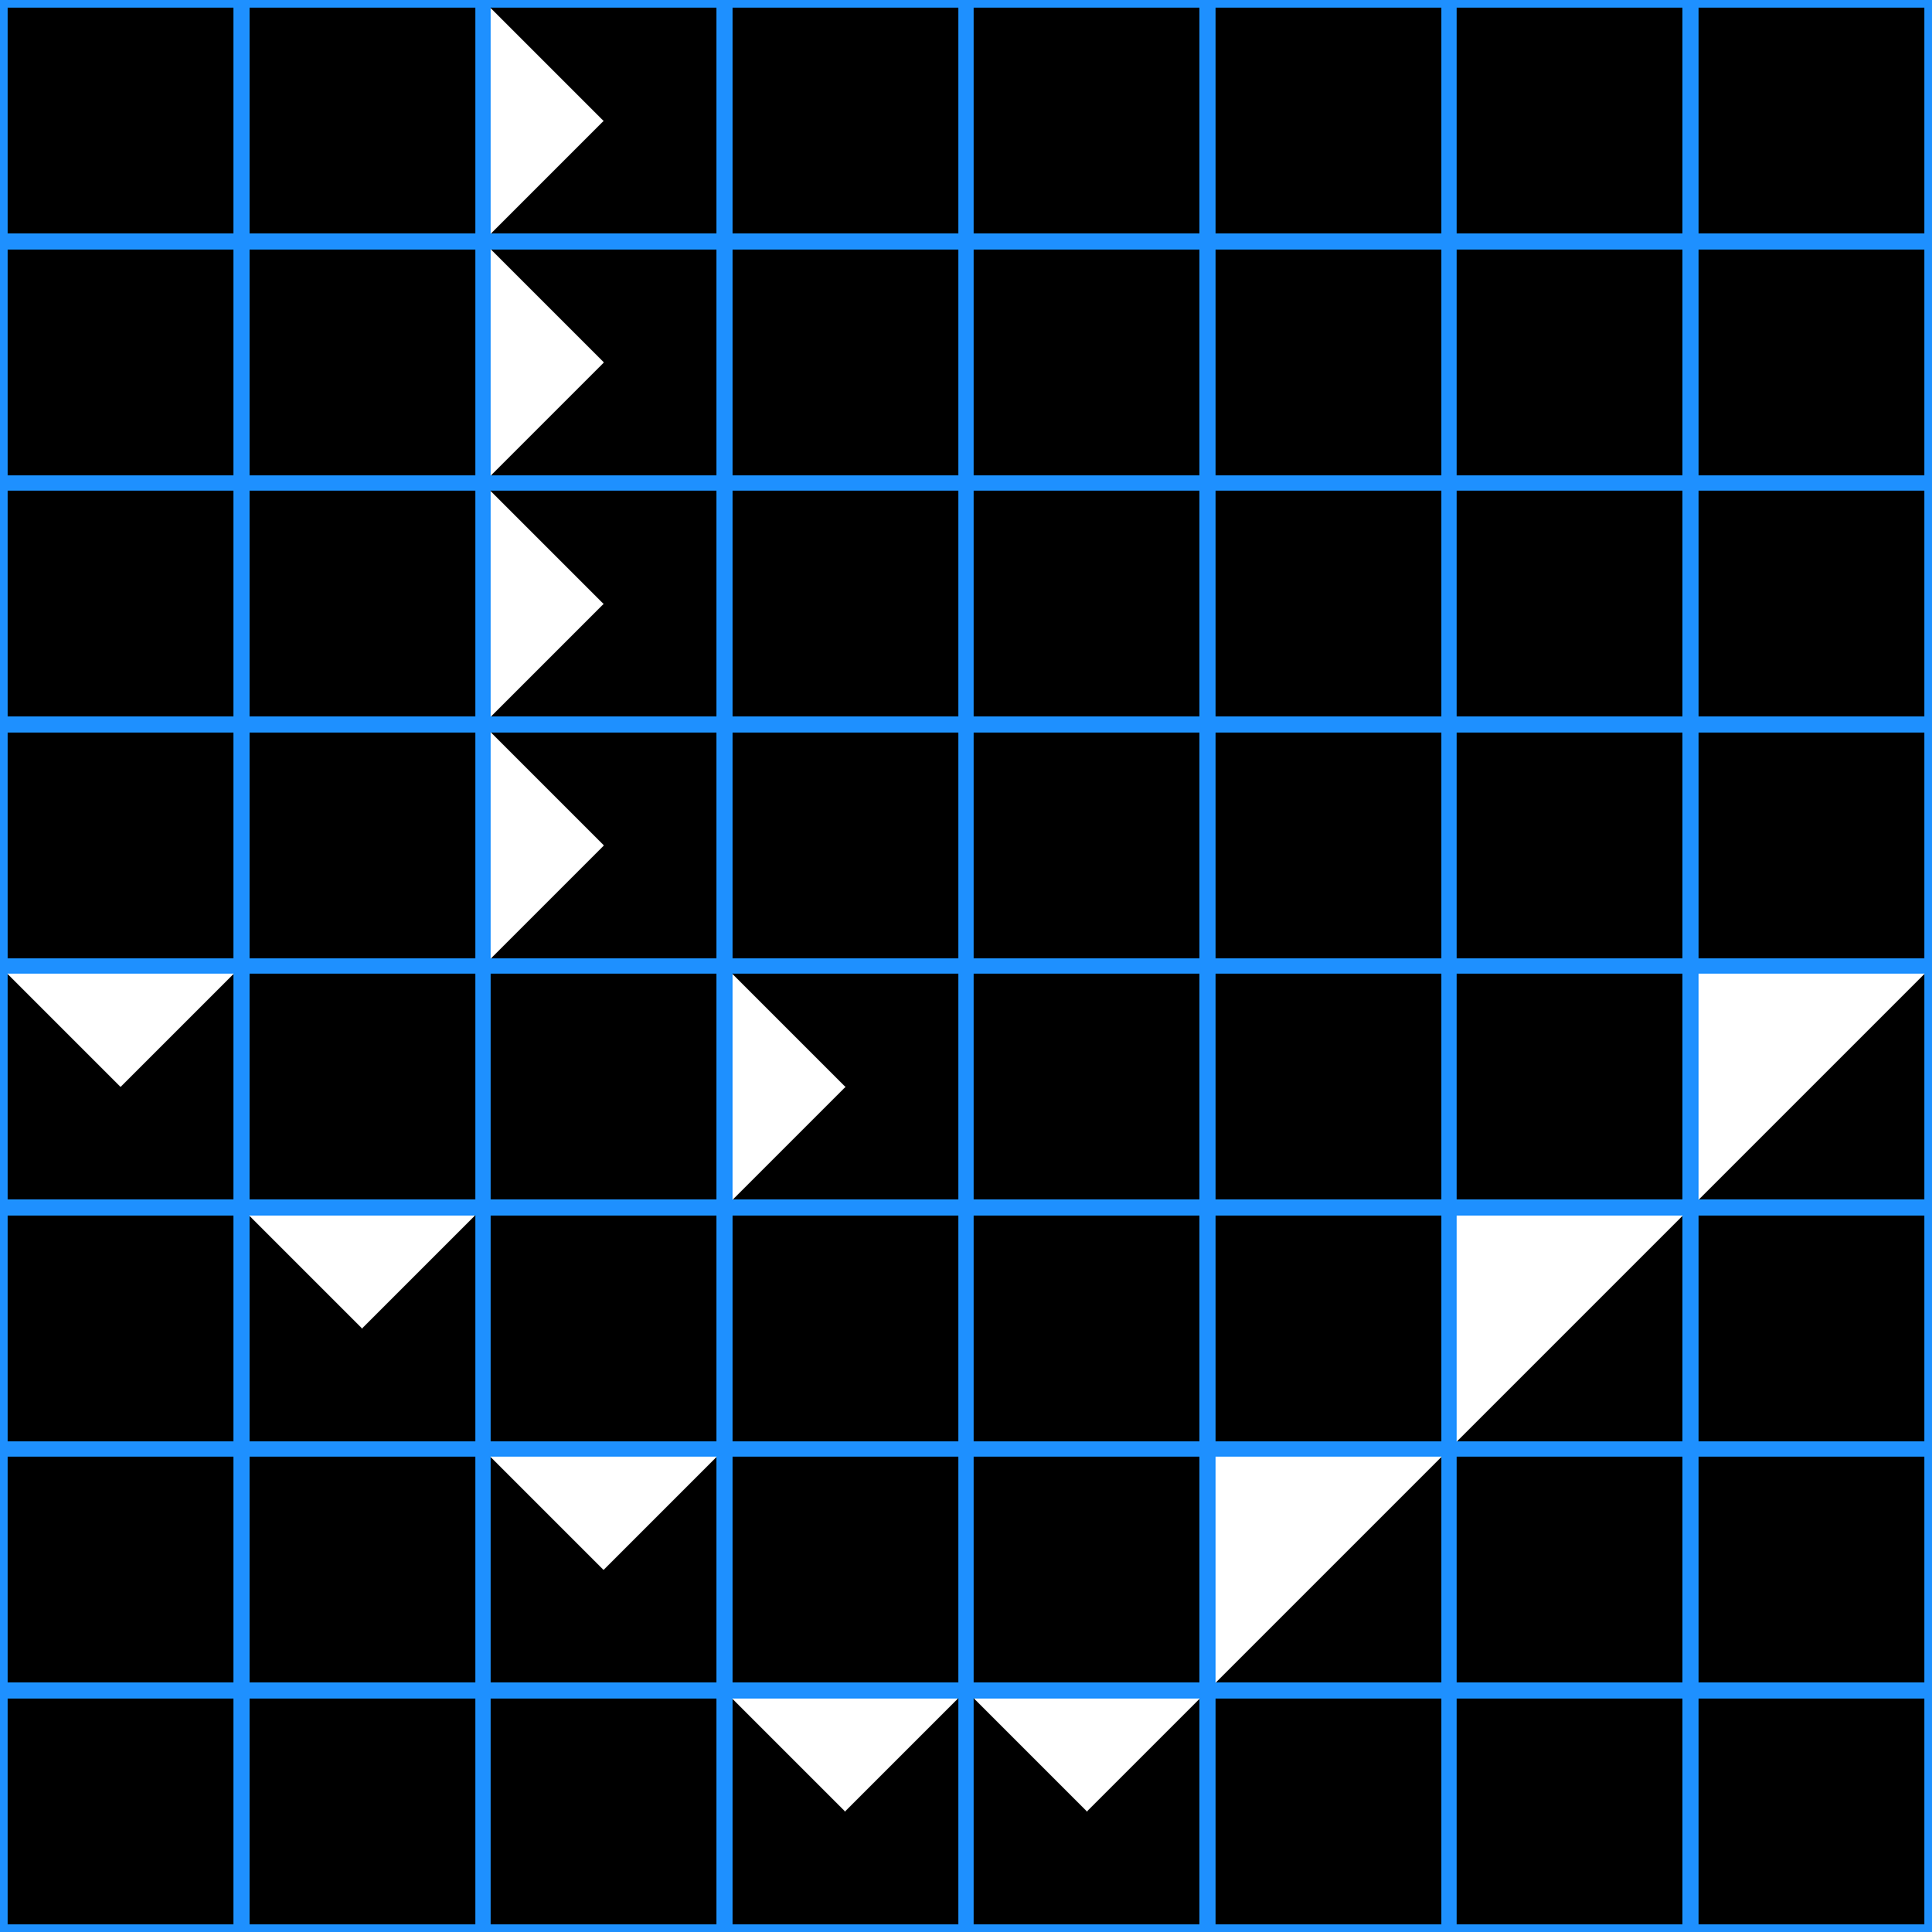
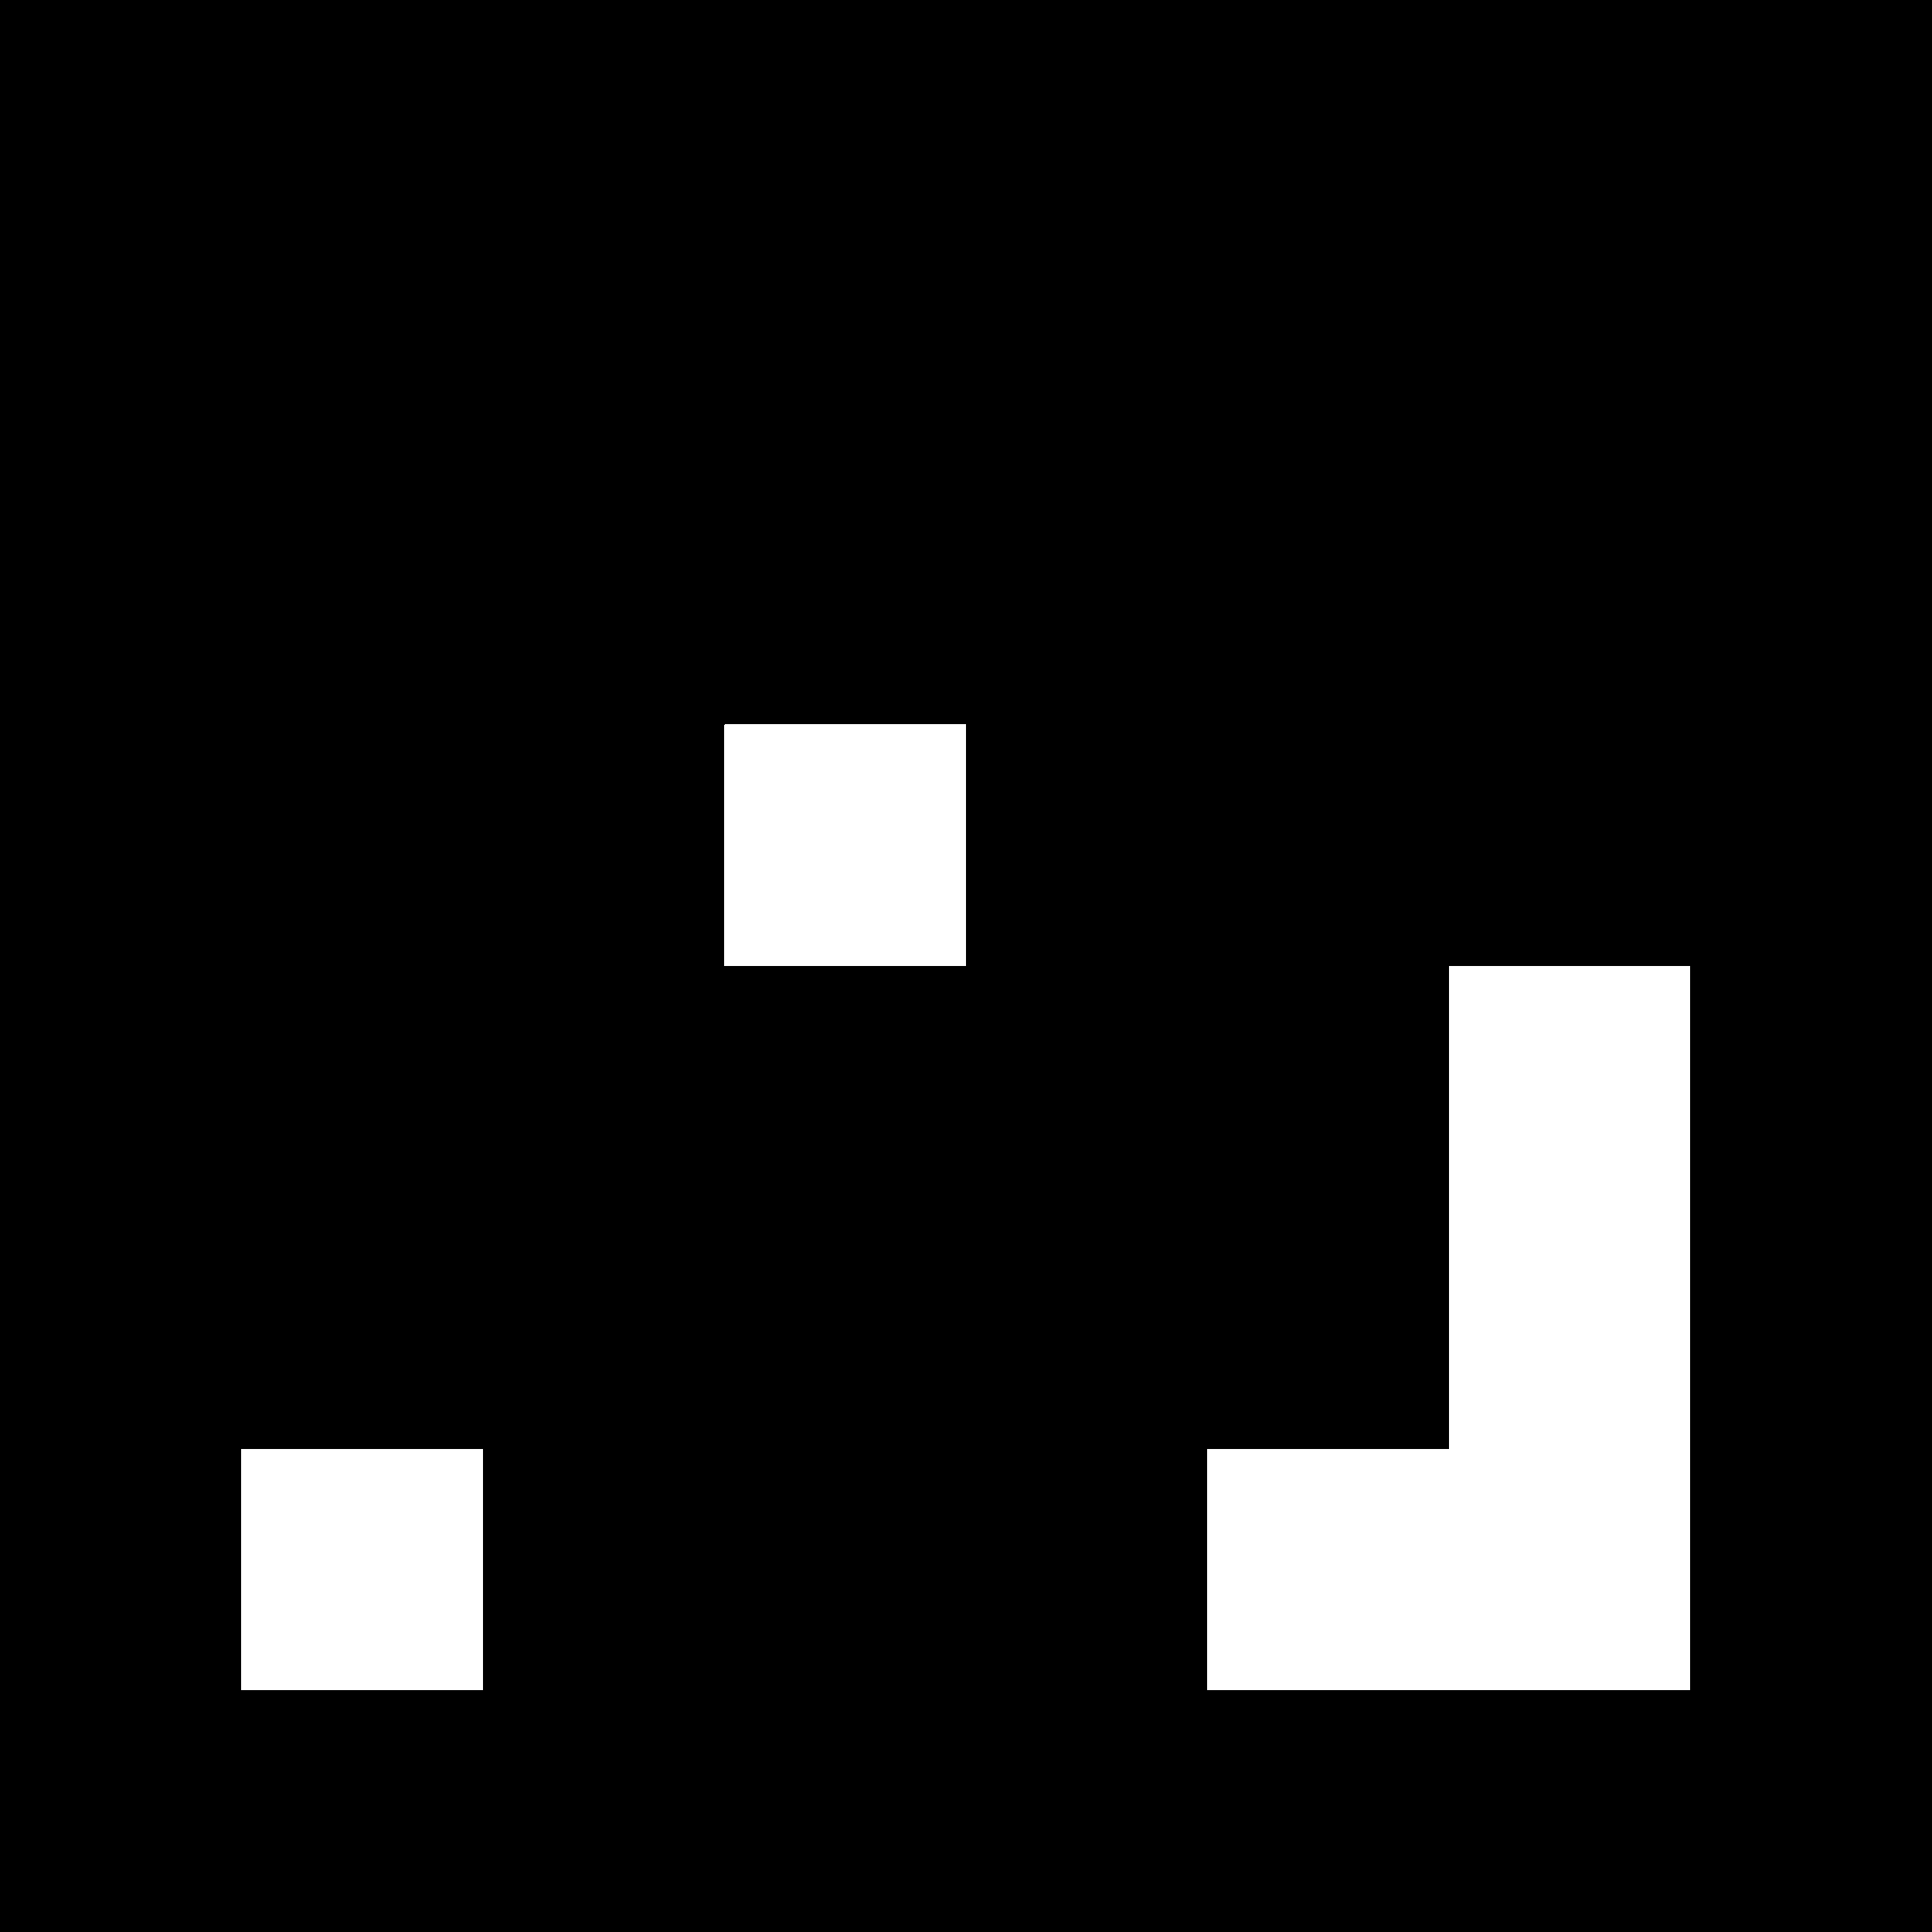
<svg xmlns="http://www.w3.org/2000/svg" width="240" height="240" viewBox="0 0 240 240">
  <rect x="0" y="0" width="240" height="240" fill="#fff" />
  <g fill="#000" shape-rendering="crispEdges">
    <polygon id="r0c0-top" points="0,0 30,0 15,15" />
    <polygon id="r0c0-right" points="30,0 30,30 15,15" />
    <polygon id="r0c0-bottom" points="30,30 0,30 15,15" />
    <polygon id="r0c0-left" points="0,30 0,0 15,15" />
    <polygon id="r0c1-top" points="30,0 60,0 45,15" />
    <polygon id="r0c1-right" points="60,0 60,30 45,15" />
    <polygon id="r0c1-bottom" points="60,30 30,30 45,15" />
    <polygon id="r0c1-left" points="30,30 30,0 45,15" />
    <polygon id="r0c2-top" points="60,0 90,0 75,15" />
    <polygon id="r0c2-right" points="90,0 90,30 75,15" />
    <polygon id="r0c2-bottom" points="90,30 60,30 75,15" />
+     <polygon id="r0c2-left" points="60,30 60,0 75,15" />
    <polygon id="r0c3-top" points="90,0 120,0 105,15" />
    <polygon id="r0c3-right" points="120,0 120,30 105,15" />
    <polygon id="r0c3-bottom" points="120,30 90,30 105,15" />
    <polygon id="r0c3-left" points="90,30 90,0 105,15" />
    <polygon id="r0c4-top" points="120,0 150,0 135,15" />
    <polygon id="r0c4-right" points="150,0 150,30 135,15" />
    <polygon id="r0c4-bottom" points="150,30 120,30 135,15" />
    <polygon id="r0c4-left" points="120,30 120,0 135,15" />
    <polygon id="r0c5-top" points="150,0 180,0 165,15" />
    <polygon id="r0c5-right" points="180,0 180,30 165,15" />
    <polygon id="r0c5-bottom" points="180,30 150,30 165,15" />
    <polygon id="r0c5-left" points="150,30 150,0 165,15" />
    <polygon id="r0c6-top" points="180,0 210,0 195,15" />
    <polygon id="r0c6-right" points="210,0 210,30 195,15" />
    <polygon id="r0c6-bottom" points="210,30 180,30 195,15" />
    <polygon id="r0c6-left" points="180,30 180,0 195,15" />
    <polygon id="r0c7-top" points="210,0 240,0 225,15" />
    <polygon id="r0c7-right" points="240,0 240,30 225,15" />
    <polygon id="r0c7-bottom" points="240,30 210,30 225,15" />
    <polygon id="r0c7-left" points="210,30 210,0 225,15" />
    <polygon id="r1c0-top" points="0,30 30,30 15,45" />
    <polygon id="r1c0-right" points="30,30 30,60 15,45" />
    <polygon id="r1c0-bottom" points="30,60 0,60 15,45" />
    <polygon id="r1c0-left" points="0,60 0,30 15,45" />
    <polygon id="r1c1-top" points="30,30 60,30 45,45" />
    <polygon id="r1c1-right" points="60,30 60,60 45,45" />
    <polygon id="r1c1-bottom" points="60,60 30,60 45,45" />
    <polygon id="r1c1-left" points="30,60 30,30 45,45" />
    <polygon id="r1c2-top" points="60,30 90,30 75,45" />
    <polygon id="r1c2-right" points="90,30 90,60 75,45" />
    <polygon id="r1c2-bottom" points="90,60 60,60 75,45" />
+     <polygon id="r1c2-left" points="60,60 60,30 75,45" />
    <polygon id="r1c3-top" points="90,30 120,30 105,45" />
    <polygon id="r1c3-right" points="120,30 120,60 105,45" />
    <polygon id="r1c3-bottom" points="120,60 90,60 105,45" />
    <polygon id="r1c3-left" points="90,60 90,30 105,45" />
    <polygon id="r1c4-top" points="120,30 150,30 135,45" />
    <polygon id="r1c4-right" points="150,30 150,60 135,45" />
    <polygon id="r1c4-bottom" points="150,60 120,60 135,45" />
    <polygon id="r1c4-left" points="120,60 120,30 135,45" />
    <polygon id="r1c5-top" points="150,30 180,30 165,45" />
    <polygon id="r1c5-right" points="180,30 180,60 165,45" />
    <polygon id="r1c5-bottom" points="180,60 150,60 165,45" />
    <polygon id="r1c5-left" points="150,60 150,30 165,45" />
    <polygon id="r1c6-top" points="180,30 210,30 195,45" />
    <polygon id="r1c6-right" points="210,30 210,60 195,45" />
    <polygon id="r1c6-bottom" points="210,60 180,60 195,45" />
    <polygon id="r1c6-left" points="180,60 180,30 195,45" />
    <polygon id="r1c7-top" points="210,30 240,30 225,45" />
    <polygon id="r1c7-right" points="240,30 240,60 225,45" />
    <polygon id="r1c7-bottom" points="240,60 210,60 225,45" />
    <polygon id="r1c7-left" points="210,60 210,30 225,45" />
    <polygon id="r2c0-top" points="0,60 30,60 15,75" />
    <polygon id="r2c0-right" points="30,60 30,90 15,75" />
    <polygon id="r2c0-bottom" points="30,90 0,90 15,75" />
    <polygon id="r2c0-left" points="0,90 0,60 15,75" />
    <polygon id="r2c1-top" points="30,60 60,60 45,75" />
    <polygon id="r2c1-right" points="60,60 60,90 45,75" />
    <polygon id="r2c1-bottom" points="60,90 30,90 45,75" />
    <polygon id="r2c1-left" points="30,90 30,60 45,75" />
    <polygon id="r2c2-top" points="60,60 90,60 75,75" />
    <polygon id="r2c2-right" points="90,60 90,90 75,75" />
    <polygon id="r2c2-bottom" points="90,90 60,90 75,75" />
+     <polygon id="r2c2-left" points="60,90 60,60 75,75" />
    <polygon id="r2c3-top" points="90,60 120,60 105,75" />
    <polygon id="r2c3-right" points="120,60 120,90 105,75" />
    <polygon id="r2c3-bottom" points="120,90 90,90 105,75" />
    <polygon id="r2c3-left" points="90,90 90,60 105,75" />
    <polygon id="r2c4-top" points="120,60 150,60 135,75" />
    <polygon id="r2c4-right" points="150,60 150,90 135,75" />
    <polygon id="r2c4-bottom" points="150,90 120,90 135,75" />
    <polygon id="r2c4-left" points="120,90 120,60 135,75" />
    <polygon id="r2c5-top" points="150,60 180,60 165,75" />
    <polygon id="r2c5-right" points="180,60 180,90 165,75" />
    <polygon id="r2c5-bottom" points="180,90 150,90 165,75" />
    <polygon id="r2c5-left" points="150,90 150,60 165,75" />
    <polygon id="r2c6-top" points="180,60 210,60 195,75" />
    <polygon id="r2c6-right" points="210,60 210,90 195,75" />
    <polygon id="r2c6-bottom" points="210,90 180,90 195,75" />
    <polygon id="r2c6-left" points="180,90 180,60 195,75" />
    <polygon id="r2c7-top" points="210,60 240,60 225,75" />
    <polygon id="r2c7-right" points="240,60 240,90 225,75" />
    <polygon id="r2c7-bottom" points="240,90 210,90 225,75" />
    <polygon id="r2c7-left" points="210,90 210,60 225,75" />
    <polygon id="r3c0-top" points="0,90 30,90 15,105" />
    <polygon id="r3c0-right" points="30,90 30,120 15,105" />
    <polygon id="r3c0-bottom" points="30,120 0,120 15,105" />
    <polygon id="r3c0-left" points="0,120 0,90 15,105" />
    <polygon id="r3c1-top" points="30,90 60,90 45,105" />
    <polygon id="r3c1-right" points="60,90 60,120 45,105" />
    <polygon id="r3c1-bottom" points="60,120 30,120 45,105" />
    <polygon id="r3c1-left" points="30,120 30,90 45,105" />
    <polygon id="r3c2-top" points="60,90 90,90 75,105" />
    <polygon id="r3c2-right" points="90,90 90,120 75,105" />
    <polygon id="r3c2-bottom" points="90,120 60,120 75,105" />
-     <polygon id="r3c3-top" points="90,90 120,90 105,105" />
-     <polygon id="r3c3-right" points="120,90 120,120 105,105" />
-     <polygon id="r3c3-bottom" points="120,120 90,120 105,105" />
-     <polygon id="r3c3-left" points="90,120 90,90 105,105" />
+     <polygon id="r3c2-left" points="60,120 60,90 75,105" />
    <polygon id="r3c4-top" points="120,90 150,90 135,105" />
    <polygon id="r3c4-right" points="150,90 150,120 135,105" />
    <polygon id="r3c4-bottom" points="150,120 120,120 135,105" />
    <polygon id="r3c4-left" points="120,120 120,90 135,105" />
    <polygon id="r3c5-top" points="150,90 180,90 165,105" />
    <polygon id="r3c5-right" points="180,90 180,120 165,105" />
    <polygon id="r3c5-bottom" points="180,120 150,120 165,105" />
    <polygon id="r3c5-left" points="150,120 150,90 165,105" />
    <polygon id="r3c6-top" points="180,90 210,90 195,105" />
    <polygon id="r3c6-right" points="210,90 210,120 195,105" />
    <polygon id="r3c6-bottom" points="210,120 180,120 195,105" />
    <polygon id="r3c6-left" points="180,120 180,90 195,105" />
    <polygon id="r3c7-top" points="210,90 240,90 225,105" />
    <polygon id="r3c7-right" points="240,90 240,120 225,105" />
    <polygon id="r3c7-bottom" points="240,120 210,120 225,105" />
    <polygon id="r3c7-left" points="210,120 210,90 225,105" />
+     <polygon id="r4c0-top" points="0,120 30,120 15,135" />
    <polygon id="r4c0-right" points="30,120 30,150 15,135" />
    <polygon id="r4c0-bottom" points="30,150 0,150 15,135" />
    <polygon id="r4c0-left" points="0,150 0,120 15,135" />
    <polygon id="r4c1-top" points="30,120 60,120 45,135" />
    <polygon id="r4c1-right" points="60,120 60,150 45,135" />
    <polygon id="r4c1-bottom" points="60,150 30,150 45,135" />
    <polygon id="r4c1-left" points="30,150 30,120 45,135" />
    <polygon id="r4c2-top" points="60,120 90,120 75,135" />
    <polygon id="r4c2-right" points="90,120 90,150 75,135" />
    <polygon id="r4c2-bottom" points="90,150 60,150 75,135" />
    <polygon id="r4c2-left" points="60,150 60,120 75,135" />
    <polygon id="r4c3-top" points="90,120 120,120 105,135" />
    <polygon id="r4c3-right" points="120,120 120,150 105,135" />
    <polygon id="r4c3-bottom" points="120,150 90,150 105,135" />
+     <polygon id="r4c3-left" points="90,150 90,120 105,135" />
    <polygon id="r4c4-top" points="120,120 150,120 135,135" />
    <polygon id="r4c4-right" points="150,120 150,150 135,135" />
    <polygon id="r4c4-bottom" points="150,150 120,150 135,135" />
    <polygon id="r4c4-left" points="120,150 120,120 135,135" />
    <polygon id="r4c5-top" points="150,120 180,120 165,135" />
    <polygon id="r4c5-right" points="180,120 180,150 165,135" />
    <polygon id="r4c5-bottom" points="180,150 150,150 165,135" />
    <polygon id="r4c5-left" points="150,150 150,120 165,135" />
-     <polygon id="r4c6-top" points="180,120 210,120 195,135" />
-     <polygon id="r4c6-right" points="210,120 210,150 195,135" />
-     <polygon id="r4c6-bottom" points="210,150 180,150 195,135" />
-     <polygon id="r4c6-left" points="180,150 180,120 195,135" />
+     <polygon id="r4c7-top" points="210,120 240,120 225,135" />
    <polygon id="r4c7-right" points="240,120 240,150 225,135" />
    <polygon id="r4c7-bottom" points="240,150 210,150 225,135" />
+     <polygon id="r4c7-left" points="210,150 210,120 225,135" />
    <polygon id="r5c0-top" points="0,150 30,150 15,165" />
    <polygon id="r5c0-right" points="30,150 30,180 15,165" />
    <polygon id="r5c0-bottom" points="30,180 0,180 15,165" />
    <polygon id="r5c0-left" points="0,180 0,150 15,165" />
+     <polygon id="r5c1-top" points="30,150 60,150 45,165" />
    <polygon id="r5c1-right" points="60,150 60,180 45,165" />
    <polygon id="r5c1-bottom" points="60,180 30,180 45,165" />
    <polygon id="r5c1-left" points="30,180 30,150 45,165" />
    <polygon id="r5c2-top" points="60,150 90,150 75,165" />
    <polygon id="r5c2-right" points="90,150 90,180 75,165" />
    <polygon id="r5c2-bottom" points="90,180 60,180 75,165" />
    <polygon id="r5c2-left" points="60,180 60,150 75,165" />
    <polygon id="r5c3-top" points="90,150 120,150 105,165" />
    <polygon id="r5c3-right" points="120,150 120,180 105,165" />
    <polygon id="r5c3-bottom" points="120,180 90,180 105,165" />
    <polygon id="r5c3-left" points="90,180 90,150 105,165" />
    <polygon id="r5c4-top" points="120,150 150,150 135,165" />
    <polygon id="r5c4-right" points="150,150 150,180 135,165" />
    <polygon id="r5c4-bottom" points="150,180 120,180 135,165" />
    <polygon id="r5c4-left" points="120,180 120,150 135,165" />
    <polygon id="r5c5-top" points="150,150 180,150 165,165" />
    <polygon id="r5c5-right" points="180,150 180,180 165,165" />
    <polygon id="r5c5-bottom" points="180,180 150,180 165,165" />
    <polygon id="r5c5-left" points="150,180 150,150 165,165" />
-     <polygon id="r5c6-right" points="210,150 210,180 195,165" />
-     <polygon id="r5c6-bottom" points="210,180 180,180 195,165" />
    <polygon id="r5c7-top" points="210,150 240,150 225,165" />
    <polygon id="r5c7-right" points="240,150 240,180 225,165" />
    <polygon id="r5c7-bottom" points="240,180 210,180 225,165" />
    <polygon id="r5c7-left" points="210,180 210,150 225,165" />
    <polygon id="r6c0-top" points="0,180 30,180 15,195" />
    <polygon id="r6c0-right" points="30,180 30,210 15,195" />
    <polygon id="r6c0-bottom" points="30,210 0,210 15,195" />
    <polygon id="r6c0-left" points="0,210 0,180 15,195" />
-     <polygon id="r6c1-top" points="30,180 60,180 45,195" />
-     <polygon id="r6c1-right" points="60,180 60,210 45,195" />
-     <polygon id="r6c1-bottom" points="60,210 30,210 45,195" />
-     <polygon id="r6c1-left" points="30,210 30,180 45,195" />
+     <polygon id="r6c2-top" points="60,180 90,180 75,195" />
    <polygon id="r6c2-right" points="90,180 90,210 75,195" />
    <polygon id="r6c2-bottom" points="90,210 60,210 75,195" />
    <polygon id="r6c2-left" points="60,210 60,180 75,195" />
    <polygon id="r6c3-top" points="90,180 120,180 105,195" />
    <polygon id="r6c3-right" points="120,180 120,210 105,195" />
    <polygon id="r6c3-bottom" points="120,210 90,210 105,195" />
    <polygon id="r6c3-left" points="90,210 90,180 105,195" />
    <polygon id="r6c4-top" points="120,180 150,180 135,195" />
    <polygon id="r6c4-right" points="150,180 150,210 135,195" />
    <polygon id="r6c4-bottom" points="150,210 120,210 135,195" />
    <polygon id="r6c4-left" points="120,210 120,180 135,195" />
-     <polygon id="r6c5-right" points="180,180 180,210 165,195" />
-     <polygon id="r6c5-bottom" points="180,210 150,210 165,195" />
-     <polygon id="r6c6-top" points="180,180 210,180 195,195" />
-     <polygon id="r6c6-right" points="210,180 210,210 195,195" />
-     <polygon id="r6c6-bottom" points="210,210 180,210 195,195" />
-     <polygon id="r6c6-left" points="180,210 180,180 195,195" />
    <polygon id="r6c7-top" points="210,180 240,180 225,195" />
    <polygon id="r6c7-right" points="240,180 240,210 225,195" />
    <polygon id="r6c7-bottom" points="240,210 210,210 225,195" />
    <polygon id="r6c7-left" points="210,210 210,180 225,195" />
    <polygon id="r7c0-top" points="0,210 30,210 15,225" />
    <polygon id="r7c0-right" points="30,210 30,240 15,225" />
    <polygon id="r7c0-bottom" points="30,240 0,240 15,225" />
    <polygon id="r7c0-left" points="0,240 0,210 15,225" />
    <polygon id="r7c1-top" points="30,210 60,210 45,225" />
    <polygon id="r7c1-right" points="60,210 60,240 45,225" />
    <polygon id="r7c1-bottom" points="60,240 30,240 45,225" />
    <polygon id="r7c1-left" points="30,240 30,210 45,225" />
    <polygon id="r7c2-top" points="60,210 90,210 75,225" />
    <polygon id="r7c2-right" points="90,210 90,240 75,225" />
    <polygon id="r7c2-bottom" points="90,240 60,240 75,225" />
    <polygon id="r7c2-left" points="60,240 60,210 75,225" />
+     <polygon id="r7c3-top" points="90,210 120,210 105,225" />
    <polygon id="r7c3-right" points="120,210 120,240 105,225" />
    <polygon id="r7c3-bottom" points="120,240 90,240 105,225" />
    <polygon id="r7c3-left" points="90,240 90,210 105,225" />
+     <polygon id="r7c4-top" points="120,210 150,210 135,225" />
    <polygon id="r7c4-right" points="150,210 150,240 135,225" />
    <polygon id="r7c4-bottom" points="150,240 120,240 135,225" />
    <polygon id="r7c4-left" points="120,240 120,210 135,225" />
    <polygon id="r7c5-top" points="150,210 180,210 165,225" />
    <polygon id="r7c5-right" points="180,210 180,240 165,225" />
    <polygon id="r7c5-bottom" points="180,240 150,240 165,225" />
    <polygon id="r7c5-left" points="150,240 150,210 165,225" />
    <polygon id="r7c6-top" points="180,210 210,210 195,225" />
    <polygon id="r7c6-right" points="210,210 210,240 195,225" />
    <polygon id="r7c6-bottom" points="210,240 180,240 195,225" />
    <polygon id="r7c6-left" points="180,240 180,210 195,225" />
    <polygon id="r7c7-top" points="210,210 240,210 225,225" />
    <polygon id="r7c7-right" points="240,210 240,240 225,225" />
    <polygon id="r7c7-bottom" points="240,240 210,240 225,225" />
    <polygon id="r7c7-left" points="210,240 210,210 225,225" />
  </g>
-   <g fill="none" stroke="#1e90ff" stroke-width="2" shape-rendering="crispEdges">
-     <line x1="0" y1="0" x2="0" y2="240" />
-     <line x1="30" y1="0" x2="30" y2="240" />
-     <line x1="60" y1="0" x2="60" y2="240" />
-     <line x1="90" y1="0" x2="90" y2="240" />
-     <line x1="120" y1="0" x2="120" y2="240" />
-     <line x1="150" y1="0" x2="150" y2="240" />
-     <line x1="180" y1="0" x2="180" y2="240" />
-     <line x1="210" y1="0" x2="210" y2="240" />
-     <line x1="240" y1="0" x2="240" y2="240" />
-     <line x1="0" y1="0" x2="240" y2="0" />
-     <line x1="0" y1="30" x2="240" y2="30" />
-     <line x1="0" y1="60" x2="240" y2="60" />
-     <line x1="0" y1="90" x2="240" y2="90" />
-     <line x1="0" y1="120" x2="240" y2="120" />
-     <line x1="0" y1="150" x2="240" y2="150" />
-     <line x1="0" y1="180" x2="240" y2="180" />
-     <line x1="0" y1="210" x2="240" y2="210" />
-     <line x1="0" y1="240" x2="240" y2="240" />
-   </g>
</svg>
